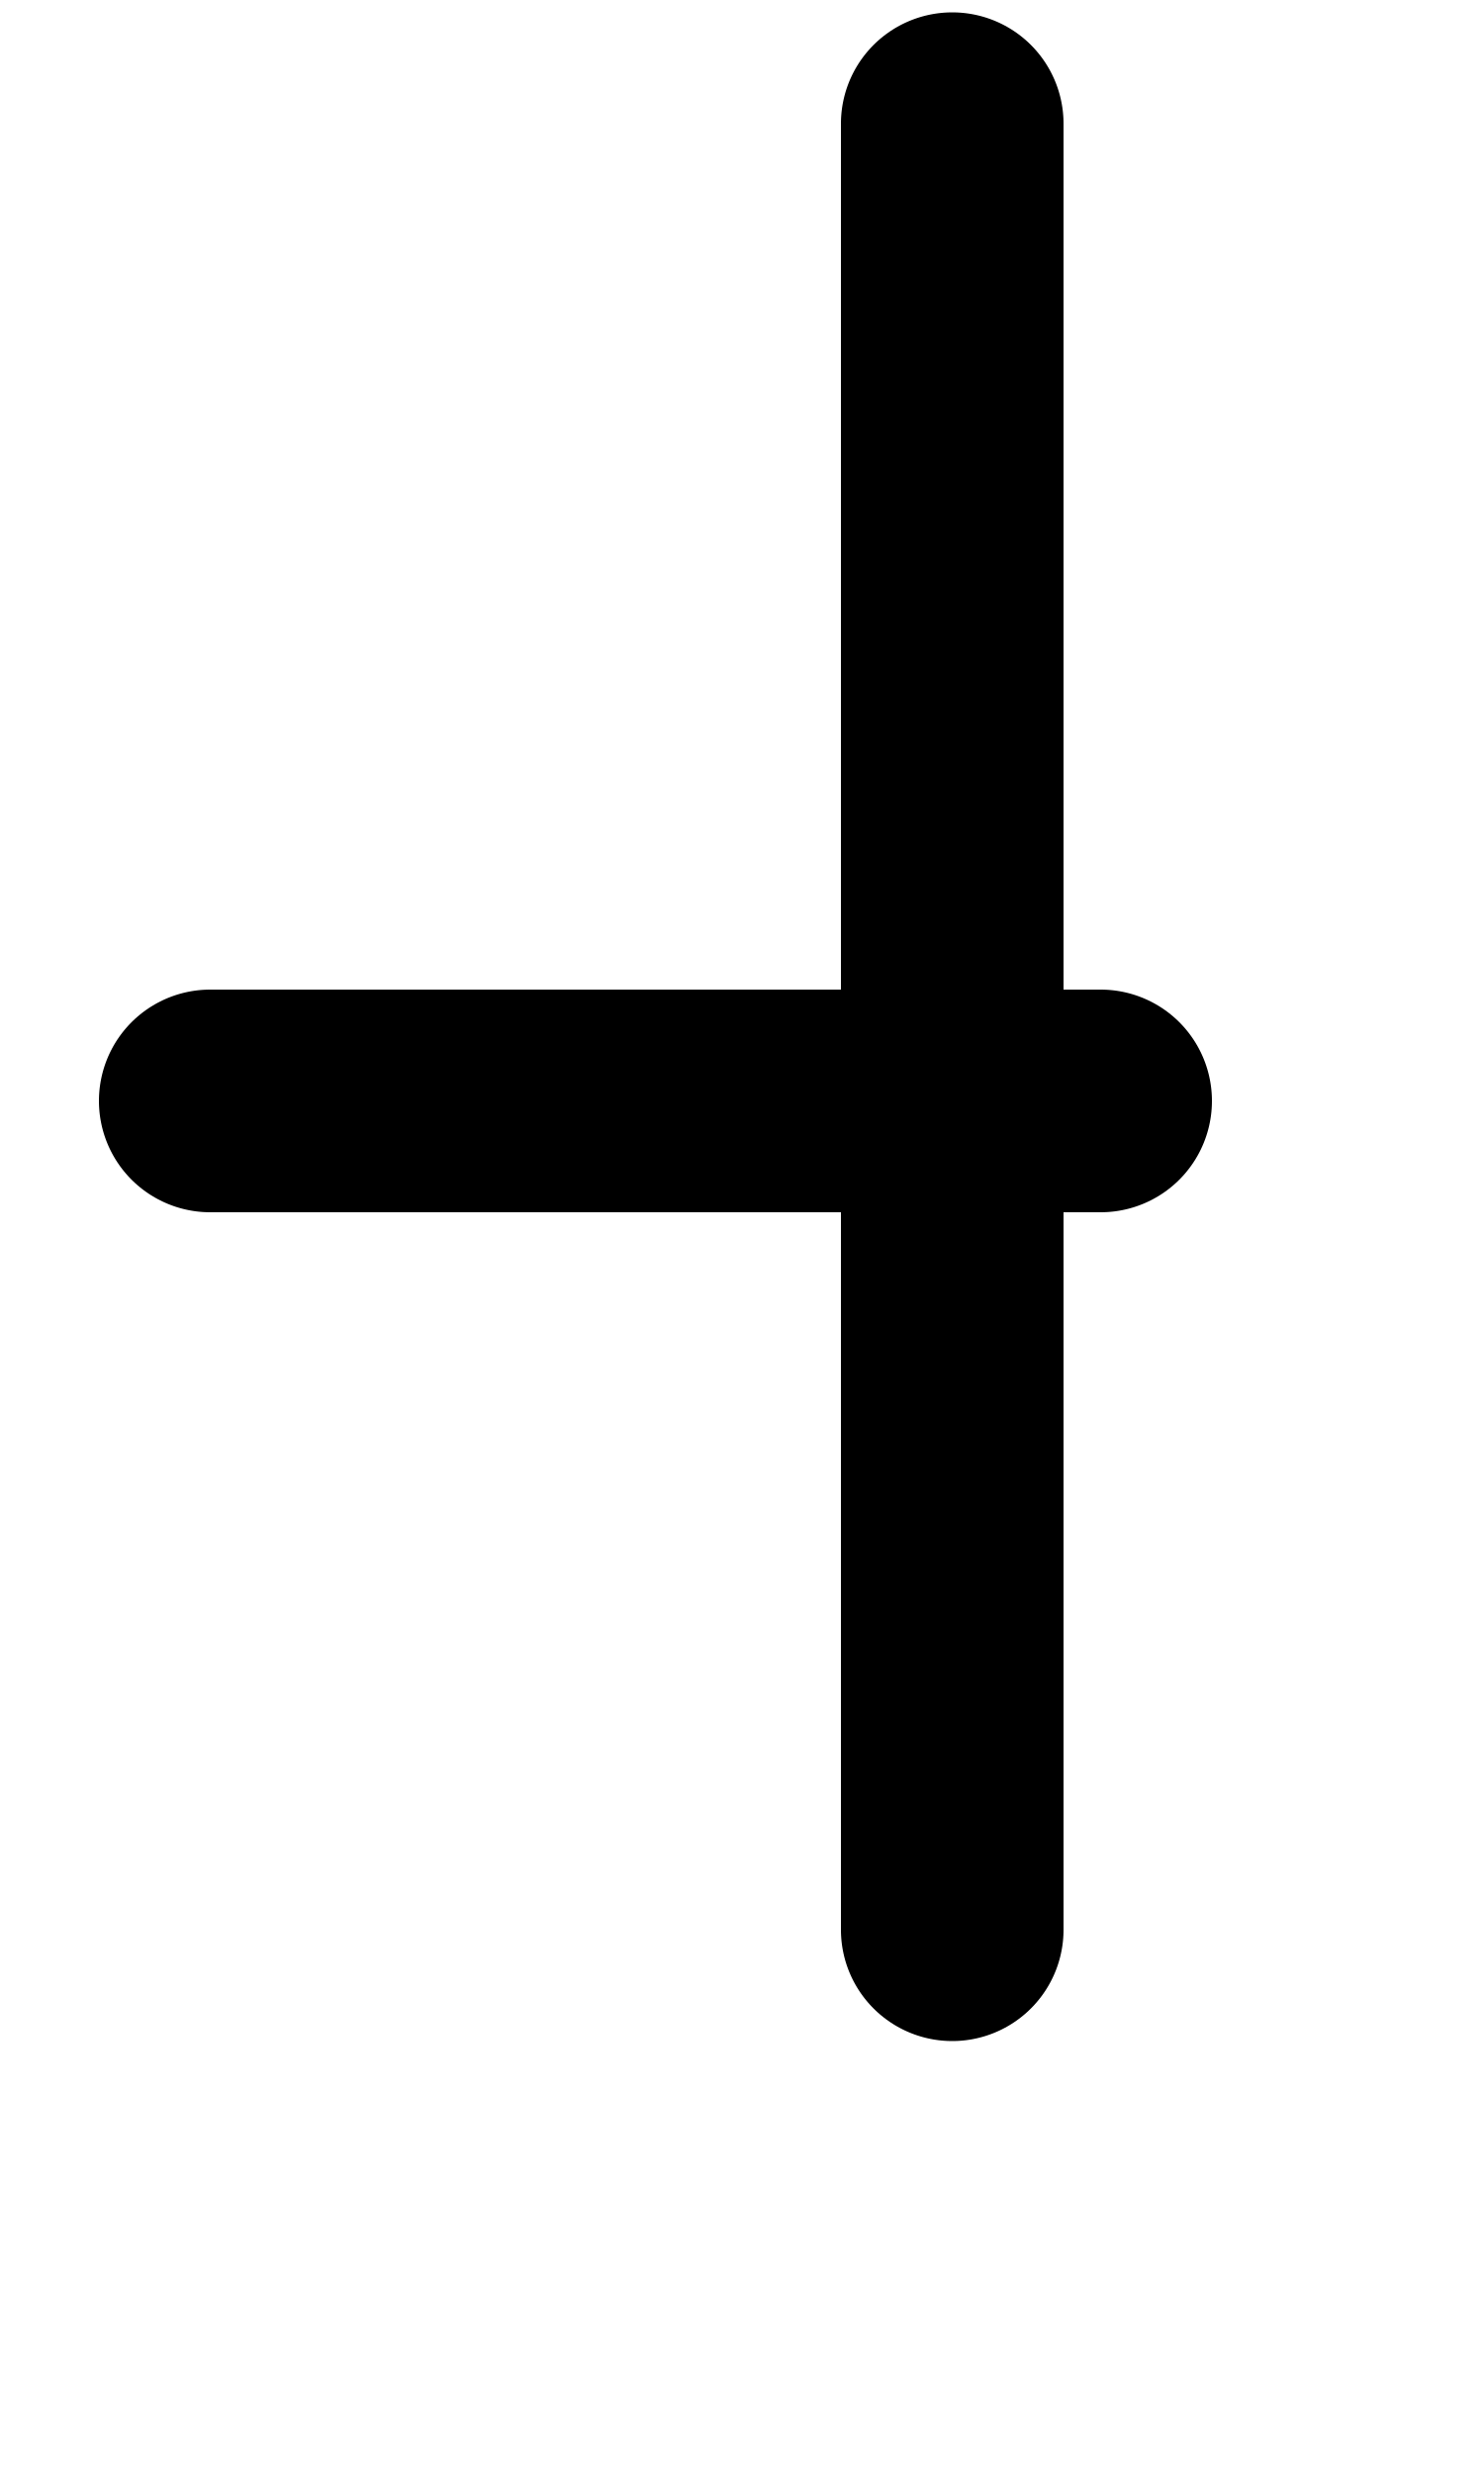
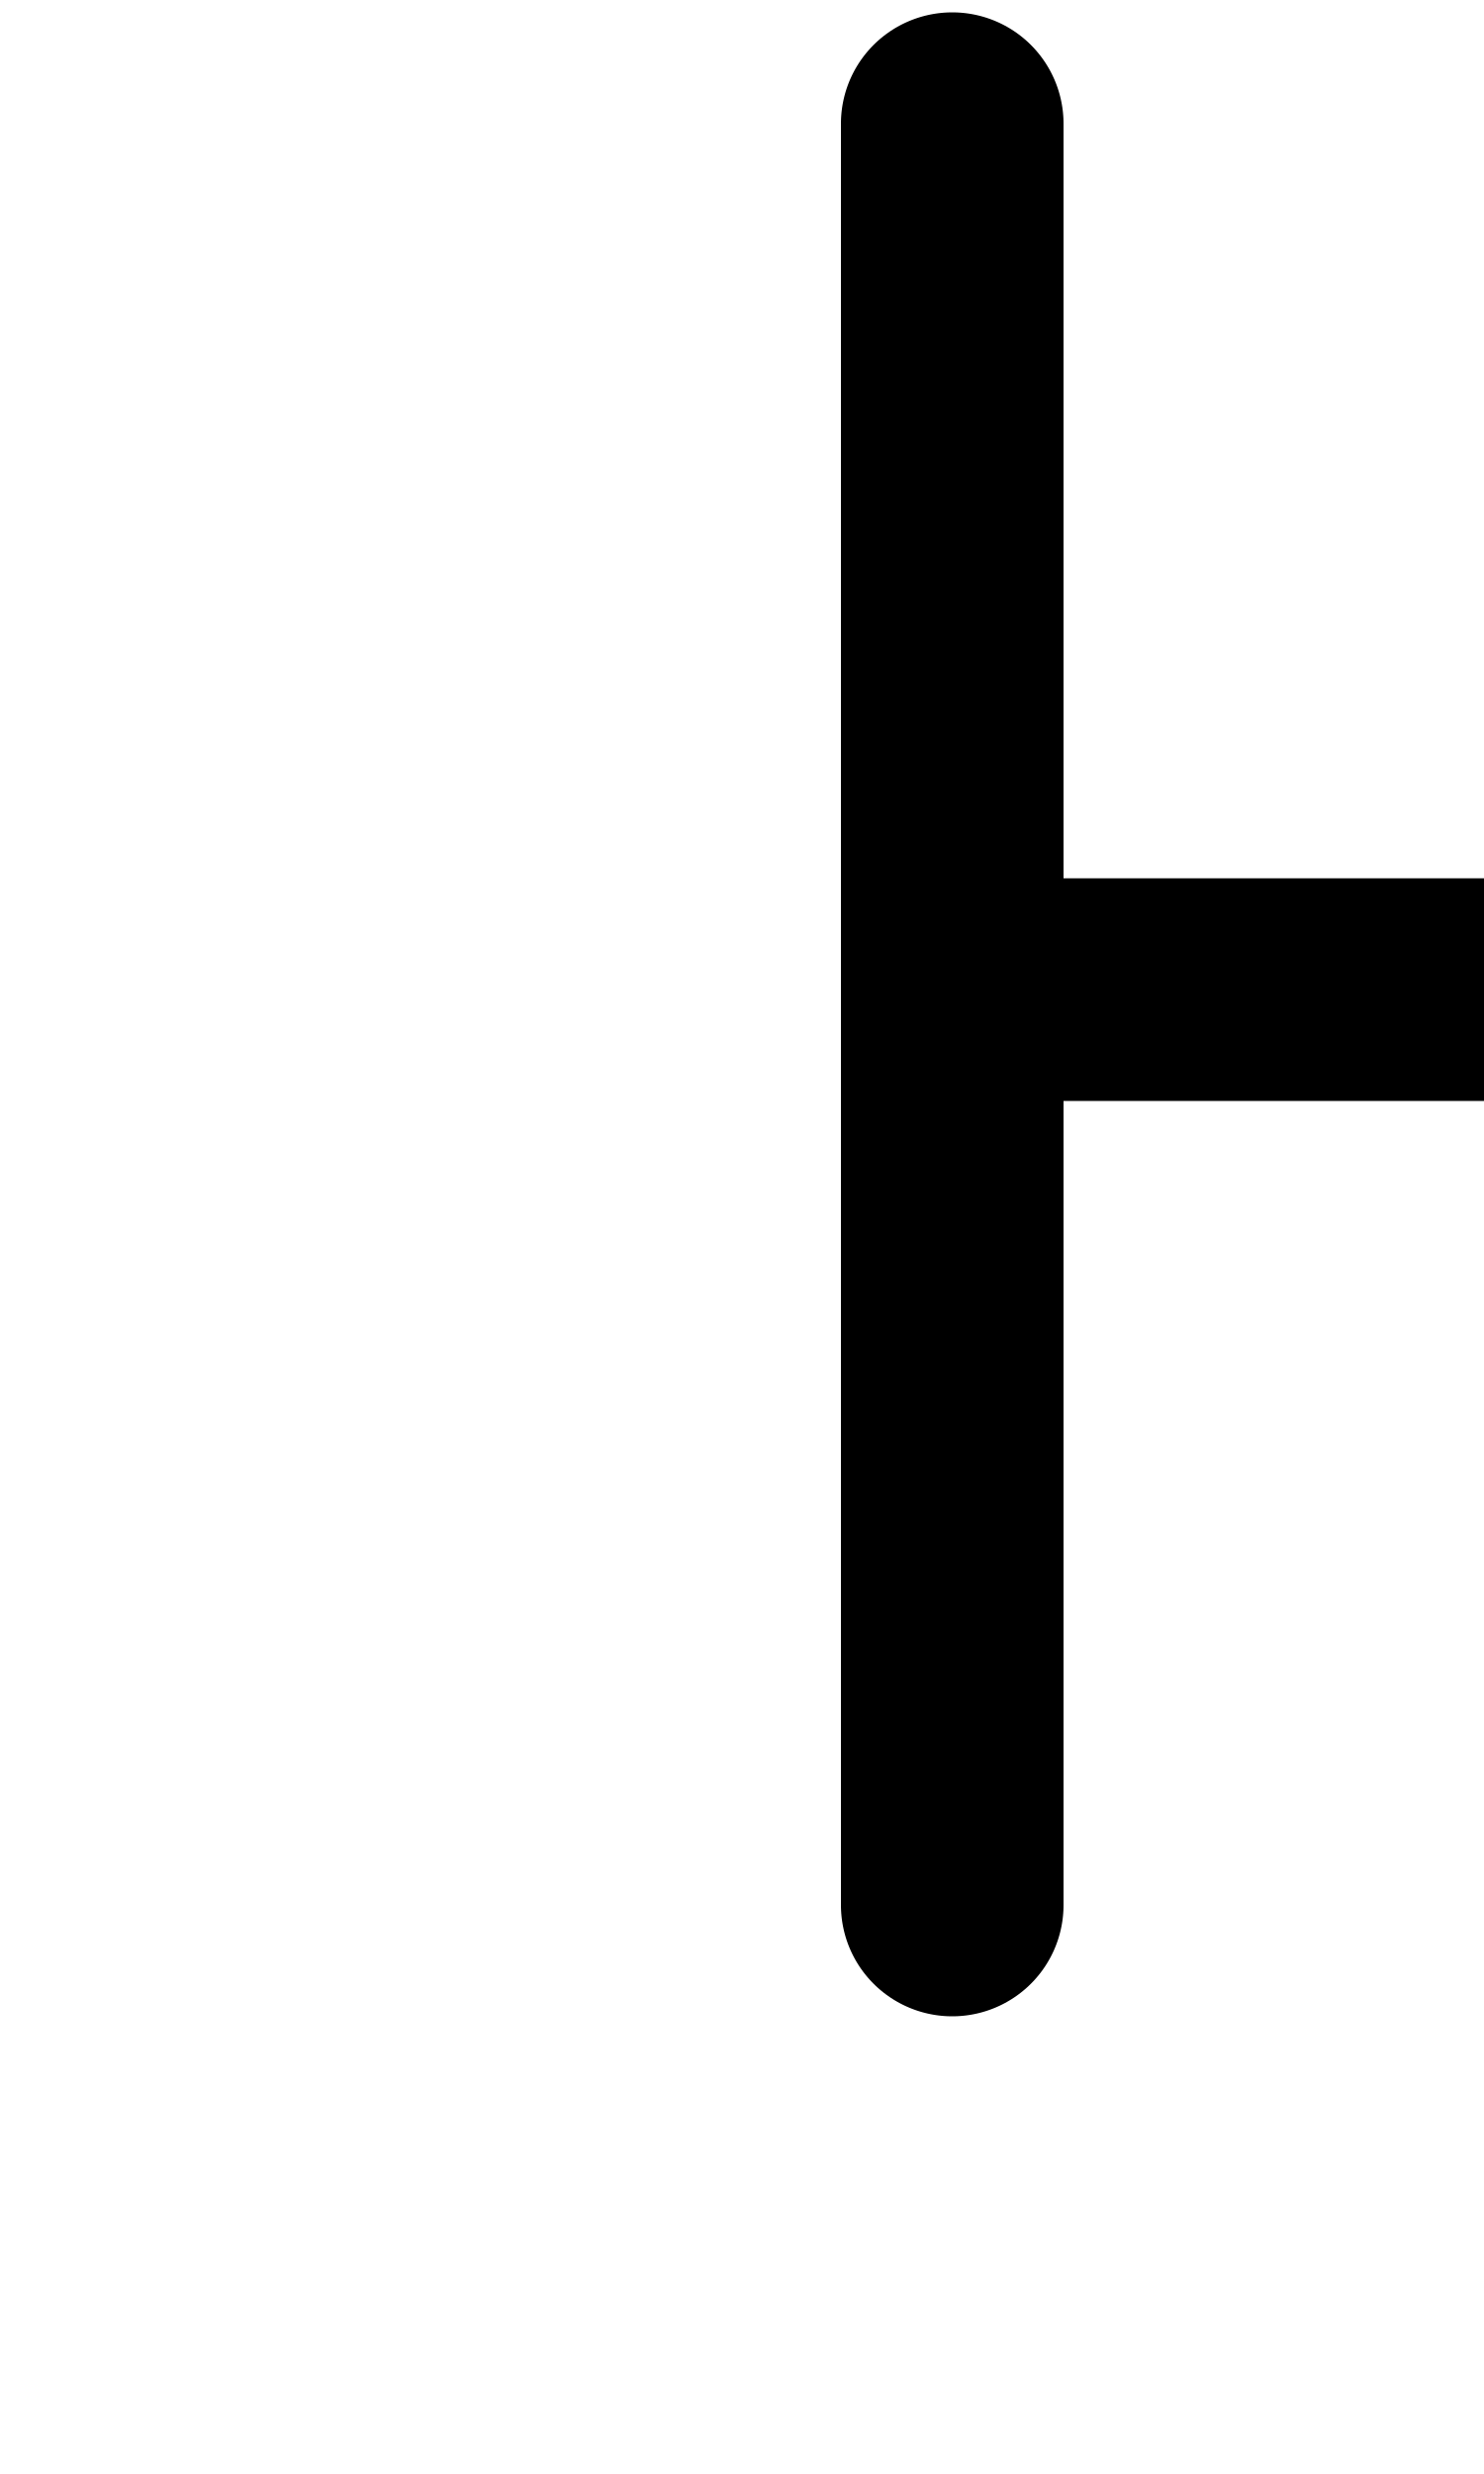
<svg xmlns="http://www.w3.org/2000/svg" viewBox="0 0 600.000 1000" width="600.000" height="1000">
-   <path d="M 340.014 781.104 L 340.054 782.208 L 340.122 783.310 L 340.217 784.411 L 340.338 785.508 L 340.487 786.603 L 340.663 787.693 L 340.865 788.779 L 341.093 789.860 L 341.349 790.934 L 341.630 792.002 L 341.938 793.063 L 342.271 794.116 L 342.631 795.160 L 343.015 796.195 L 343.425 797.221 L 343.861 798.236 L 344.320 799.240 L 344.805 800.233 L 345.314 801.213 L 345.846 802.180 L 346.402 803.135 L 346.982 804.075 L 347.584 805.001 L 348.209 805.911 L 348.856 806.806 L 349.524 807.685 L 350.215 808.548 L 350.926 809.393 L 351.657 810.220 L 352.409 811.029 L 353.180 811.820 L 353.971 812.591 L 354.780 813.343 L 355.607 814.074 L 356.452 814.785 L 357.315 815.476 L 358.194 816.144 L 359.089 816.791 L 359.999 817.416 L 360.925 818.018 L 361.865 818.598 L 362.820 819.154 L 363.787 819.686 L 364.767 820.195 L 365.760 820.680 L 366.764 821.139 L 367.779 821.575 L 368.805 821.985 L 369.840 822.369 L 370.884 822.729 L 371.937 823.062 L 372.998 823.370 L 374.066 823.651 L 375.140 823.907 L 376.221 824.135 L 377.307 824.337 L 378.397 824.513 L 379.492 824.662 L 380.589 824.783 L 381.690 824.878 L 382.792 824.946 L 383.896 824.986 L 385.000 825.000 L 386.104 824.986 L 387.208 824.946 L 388.310 824.878 L 389.411 824.783 L 390.508 824.662 L 391.603 824.513 L 392.693 824.337 L 393.779 824.135 L 394.860 823.907 L 395.934 823.651 L 397.002 823.370 L 398.063 823.062 L 399.116 822.729 L 400.160 822.369 L 401.195 821.985 L 402.221 821.575 L 403.236 821.139 L 404.240 820.680 L 405.233 820.195 L 406.213 819.686 L 407.180 819.154 L 408.135 818.598 L 409.075 818.018 L 410.001 817.416 L 410.911 816.791 L 411.806 816.144 L 412.685 815.476 L 413.548 814.785 L 414.393 814.074 L 415.220 813.343 L 416.029 812.591 L 416.820 811.820 L 417.591 811.029 L 418.343 810.220 L 419.074 809.393 L 419.785 808.548 L 420.476 807.685 L 421.144 806.806 L 421.791 805.911 L 422.416 805.001 L 423.018 804.075 L 423.598 803.135 L 424.154 802.180 L 424.686 801.213 L 425.195 800.233 L 425.680 799.240 L 426.139 798.236 L 426.575 797.221 L 426.985 796.195 L 427.369 795.160 L 427.729 794.116 L 428.062 793.063 L 428.370 792.002 L 428.651 790.934 L 428.907 789.860 L 429.135 788.779 L 429.337 787.693 L 429.513 786.603 L 429.662 785.508 L 429.783 784.411 L 429.878 783.310 L 429.946 782.208 L 429.986 781.104 L 430.000 780.000 L 430.000 490.000 L 445.000 490.000 L 446.104 489.986 L 447.208 489.946 L 448.310 489.878 L 449.411 489.783 L 450.508 489.662 L 451.603 489.513 L 452.693 489.337 L 453.779 489.135 L 454.860 488.907 L 455.934 488.651 L 457.002 488.370 L 458.063 488.062 L 459.116 487.729 L 460.160 487.369 L 461.195 486.985 L 462.221 486.575 L 463.236 486.139 L 464.240 485.680 L 465.233 485.195 L 466.213 484.686 L 467.180 484.154 L 468.135 483.598 L 469.075 483.018 L 470.001 482.416 L 470.911 481.791 L 471.806 481.144 L 472.685 480.476 L 473.548 479.785 L 474.393 479.074 L 475.220 478.343 L 476.029 477.591 L 476.820 476.820 L 477.591 476.029 L 478.343 475.220 L 479.074 474.393 L 479.785 473.548 L 480.476 472.685 L 481.144 471.806 L 481.791 470.911 L 482.416 470.001 L 483.018 469.075 L 483.598 468.135 L 484.154 467.180 L 484.686 466.213 L 485.195 465.233 L 485.680 464.240 L 486.139 463.236 L 486.575 462.221 L 486.985 461.195 L 487.369 460.160 L 487.729 459.116 L 488.062 458.063 L 488.370 457.002 L 488.651 455.934 L 488.907 454.860 L 489.135 453.779 L 489.337 452.693 L 489.513 451.603 L 489.662 450.508 L 489.783 449.411 L 489.878 448.310 L 489.946 447.208 L 489.986 446.104 L 490.000 445.000 L 489.986 443.896 L 489.946 442.792 L 489.878 441.690 L 489.783 440.589 L 489.662 439.492 L 489.513 438.397 L 489.337 437.307 L 489.135 436.221 L 488.907 435.140 L 488.651 434.066 L 488.370 432.998 L 488.062 431.937 L 487.729 430.884 L 487.369 429.840 L 486.985 428.805 L 486.575 427.779 L 486.139 426.764 L 485.680 425.760 L 485.195 424.767 L 484.686 423.787 L 484.154 422.820 L 483.598 421.865 L 483.018 420.925 L 482.416 419.999 L 481.791 419.089 L 481.144 418.194 L 480.476 417.315 L 479.785 416.452 L 479.074 415.607 L 478.343 414.780 L 477.591 413.971 L 476.820 413.180 L 476.029 412.409 L 475.220 411.657 L 474.393 410.926 L 473.548 410.215 L 472.685 409.524 L 471.806 408.856 L 470.911 408.209 L 470.001 407.584 L 469.075 406.982 L 468.135 406.402 L 467.180 405.846 L 466.213 405.314 L 465.233 404.805 L 464.240 404.320 L 463.236 403.861 L 462.221 403.425 L 461.195 403.015 L 460.160 402.631 L 459.116 402.271 L 458.063 401.938 L 457.002 401.630 L 455.934 401.349 L 454.860 401.093 L 453.779 400.865 L 452.693 400.663 L 451.603 400.487 L 450.508 400.338 L 449.411 400.217 L 448.310 400.122 L 447.208 400.054 L 446.104 400.014 L 445.000 400.000 L 430.000 400.000 L 430.000 50.000 L 429.986 48.896 L 429.946 47.792 L 429.878 46.690 L 429.783 45.589 L 429.662 44.492 L 429.513 43.397 L 429.337 42.307 L 429.135 41.221 L 428.907 40.140 L 428.651 39.066 L 428.370 37.998 L 428.062 36.937 L 427.729 35.884 L 427.369 34.840 L 426.985 33.805 L 426.575 32.779 L 426.139 31.764 L 425.680 30.760 L 425.195 29.767 L 424.686 28.787 L 424.154 27.820 L 423.598 26.865 L 423.018 25.925 L 422.416 24.999 L 421.791 24.089 L 421.144 23.194 L 420.476 22.315 L 419.785 21.452 L 419.074 20.607 L 418.343 19.780 L 417.591 18.971 L 416.820 18.180 L 416.029 17.409 L 415.220 16.657 L 414.393 15.926 L 413.548 15.215 L 412.685 14.524 L 411.806 13.856 L 410.911 13.209 L 410.001 12.584 L 409.075 11.982 L 408.135 11.402 L 407.180 10.846 L 406.213 10.314 L 405.233 9.805 L 404.240 9.320 L 403.236 8.861 L 402.221 8.425 L 401.195 8.015 L 400.160 7.631 L 399.116 7.271 L 398.063 6.938 L 397.002 6.630 L 395.934 6.349 L 394.860 6.093 L 393.779 5.865 L 392.693 5.663 L 391.603 5.487 L 390.508 5.338 L 389.411 5.217 L 388.310 5.122 L 387.208 5.054 L 386.104 5.014 L 385.000 5.000 L 383.896 5.014 L 382.792 5.054 L 381.690 5.122 L 380.589 5.217 L 379.492 5.338 L 378.397 5.487 L 377.307 5.663 L 376.221 5.865 L 375.140 6.093 L 374.066 6.349 L 372.998 6.630 L 371.937 6.938 L 370.884 7.271 L 369.840 7.631 L 368.805 8.015 L 367.779 8.425 L 366.764 8.861 L 365.760 9.320 L 364.767 9.805 L 363.787 10.314 L 362.820 10.846 L 361.865 11.402 L 360.925 11.982 L 359.999 12.584 L 359.089 13.209 L 358.194 13.856 L 357.315 14.524 L 356.452 15.215 L 355.607 15.926 L 354.780 16.657 L 353.971 17.409 L 353.180 18.180 L 352.409 18.971 L 351.657 19.780 L 350.926 20.607 L 350.215 21.452 L 349.524 22.315 L 348.856 23.194 L 348.209 24.089 L 347.584 24.999 L 346.982 25.925 L 346.402 26.865 L 345.846 27.820 L 345.314 28.787 L 344.805 29.767 L 344.320 30.760 L 343.861 31.764 L 343.425 32.779 L 343.015 33.805 L 342.631 34.840 L 342.271 35.884 L 341.938 36.937 L 341.630 37.998 L 341.349 39.066 L 341.093 40.140 L 340.865 41.221 L 340.663 42.307 L 340.487 43.397 L 340.338 44.492 L 340.217 45.589 L 340.122 46.690 L 340.054 47.792 L 340.014 48.896 L 340.000 50.000 L 340.000 400.000 L 85.000 400.000 L 83.896 400.014 L 82.792 400.054 L 81.690 400.122 L 80.589 400.217 L 79.492 400.338 L 78.397 400.487 L 77.307 400.663 L 76.221 400.865 L 75.140 401.093 L 74.066 401.349 L 72.998 401.630 L 71.937 401.938 L 70.884 402.271 L 69.840 402.631 L 68.805 403.015 L 67.779 403.425 L 66.764 403.861 L 65.760 404.320 L 64.767 404.805 L 63.787 405.314 L 62.820 405.846 L 61.865 406.402 L 60.925 406.982 L 59.999 407.584 L 59.089 408.209 L 58.194 408.856 L 57.315 409.524 L 56.452 410.215 L 55.607 410.926 L 54.780 411.657 L 53.971 412.409 L 53.180 413.180 L 52.409 413.971 L 51.657 414.780 L 50.926 415.607 L 50.215 416.452 L 49.524 417.315 L 48.856 418.194 L 48.209 419.089 L 47.584 419.999 L 46.982 420.925 L 46.402 421.865 L 45.846 422.820 L 45.314 423.787 L 44.805 424.767 L 44.320 425.760 L 43.861 426.764 L 43.425 427.779 L 43.015 428.805 L 42.631 429.840 L 42.271 430.884 L 41.938 431.937 L 41.630 432.998 L 41.349 434.066 L 41.093 435.140 L 40.865 436.221 L 40.663 437.307 L 40.487 438.397 L 40.338 439.492 L 40.217 440.589 L 40.122 441.690 L 40.054 442.792 L 40.014 443.896 L 40.000 445.000 L 40.014 446.104 L 40.054 447.208 L 40.122 448.310 L 40.217 449.411 L 40.338 450.508 L 40.487 451.603 L 40.663 452.693 L 40.865 453.779 L 41.093 454.860 L 41.349 455.934 L 41.630 457.002 L 41.938 458.063 L 42.271 459.116 L 42.631 460.160 L 43.015 461.195 L 43.425 462.221 L 43.861 463.236 L 44.320 464.240 L 44.805 465.233 L 45.314 466.213 L 45.846 467.180 L 46.402 468.135 L 46.982 469.075 L 47.584 470.001 L 48.209 470.911 L 48.856 471.806 L 49.524 472.685 L 50.215 473.548 L 50.926 474.393 L 51.657 475.220 L 52.409 476.029 L 53.180 476.820 L 53.971 477.591 L 54.780 478.343 L 55.607 479.074 L 56.452 479.785 L 57.315 480.476 L 58.194 481.144 L 59.089 481.791 L 59.999 482.416 L 60.925 483.018 L 61.865 483.598 L 62.820 484.154 L 63.787 484.686 L 64.767 485.195 L 65.760 485.680 L 66.764 486.139 L 67.779 486.575 L 68.805 486.985 L 69.840 487.369 L 70.884 487.729 L 71.937 488.062 L 72.998 488.370 L 74.066 488.651 L 75.140 488.907 L 76.221 489.135 L 77.307 489.337 L 78.397 489.513 L 79.492 489.662 L 80.589 489.783 L 81.690 489.878 L 82.792 489.946 L 83.896 489.986 L 85.000 490.000 L 340.000 490.000 L 340.000 780.000 L 340.014 781.104 Z" fill="black" fill-rule="evenodd" />
+   <path d="M 606.104 444.986 L 607.208 444.946 L 608.310 444.878 L 609.411 444.783 L 610.508 444.662 L 611.603 444.513 L 612.693 444.337 L 613.779 444.135 L 614.860 443.907 L 615.934 443.651 L 617.002 443.370 L 618.063 443.062 L 619.116 442.729 L 620.160 442.369 L 621.195 441.985 L 622.221 441.575 L 623.236 441.139 L 624.240 440.680 L 625.233 440.195 L 626.213 439.686 L 627.180 439.154 L 628.135 438.598 L 629.075 438.018 L 630.001 437.416 L 630.911 436.791 L 631.806 436.144 L 632.685 435.476 L 633.548 434.785 L 634.393 434.074 L 635.220 433.343 L 636.029 432.591 L 636.820 431.820 L 637.591 431.029 L 638.343 430.220 L 639.074 429.393 L 639.785 428.548 L 640.476 427.685 L 641.144 426.806 L 641.791 425.911 L 642.416 425.001 L 643.018 424.075 L 643.598 423.135 L 644.154 422.180 L 644.686 421.213 L 645.195 420.233 L 645.680 419.240 L 646.139 418.236 L 646.575 417.221 L 646.985 416.195 L 647.369 415.160 L 647.729 414.116 L 648.062 413.063 L 648.370 412.002 L 648.651 410.934 L 648.907 409.860 L 649.135 408.779 L 649.337 407.693 L 649.513 406.603 L 649.662 405.508 L 649.783 404.411 L 649.878 403.310 L 649.946 402.208 L 649.986 401.104 L 650.000 400.000 L 649.986 398.896 L 649.946 397.792 L 649.878 396.690 L 649.783 395.589 L 649.662 394.492 L 649.513 393.397 L 649.337 392.307 L 649.135 391.221 L 648.907 390.140 L 648.651 389.066 L 648.370 387.998 L 648.062 386.937 L 647.729 385.884 L 647.369 384.840 L 646.985 383.805 L 646.575 382.779 L 646.139 381.764 L 645.680 380.760 L 645.195 379.767 L 644.686 378.787 L 644.154 377.820 L 643.598 376.865 L 643.018 375.925 L 642.416 374.999 L 641.791 374.089 L 641.144 373.194 L 640.476 372.315 L 639.785 371.452 L 639.074 370.607 L 638.343 369.780 L 637.591 368.971 L 636.820 368.180 L 636.029 367.409 L 635.220 366.657 L 634.393 365.926 L 633.548 365.215 L 632.685 364.524 L 631.806 363.856 L 630.911 363.209 L 630.001 362.584 L 629.075 361.982 L 628.135 361.402 L 627.180 360.846 L 626.213 360.314 L 625.233 359.805 L 624.240 359.320 L 623.236 358.861 L 622.221 358.425 L 621.195 358.015 L 620.160 357.631 L 619.116 357.271 L 618.063 356.938 L 617.002 356.630 L 615.934 356.349 L 614.860 356.093 L 613.779 355.865 L 612.693 355.663 L 611.603 355.487 L 610.508 355.338 L 609.411 355.217 L 608.310 355.122 L 607.208 355.054 L 606.104 355.014 L 605.000 355.000 L 430.000 355.000 L 430.000 50.000 L 429.986 48.896 L 429.946 47.792 L 429.878 46.690 L 429.783 45.589 L 429.662 44.492 L 429.513 43.397 L 429.337 42.307 L 429.135 41.221 L 428.907 40.140 L 428.651 39.066 L 428.370 37.998 L 428.062 36.937 L 427.729 35.884 L 427.369 34.840 L 426.985 33.805 L 426.575 32.779 L 426.139 31.764 L 425.680 30.760 L 425.195 29.767 L 424.686 28.787 L 424.154 27.820 L 423.598 26.865 L 423.018 25.925 L 422.416 24.999 L 421.791 24.089 L 421.144 23.194 L 420.476 22.315 L 419.785 21.452 L 419.074 20.607 L 418.343 19.780 L 417.591 18.971 L 416.820 18.180 L 416.029 17.409 L 415.220 16.657 L 414.393 15.926 L 413.548 15.215 L 412.685 14.524 L 411.806 13.856 L 410.911 13.209 L 410.001 12.584 L 409.075 11.982 L 408.135 11.402 L 407.180 10.846 L 406.213 10.314 L 405.233 9.805 L 404.240 9.320 L 403.236 8.861 L 402.221 8.425 L 401.195 8.015 L 400.160 7.631 L 399.116 7.271 L 398.063 6.938 L 397.002 6.630 L 395.934 6.349 L 394.860 6.093 L 393.779 5.865 L 392.693 5.663 L 391.603 5.487 L 390.508 5.338 L 389.411 5.217 L 388.310 5.122 L 387.208 5.054 L 386.104 5.014 L 385.000 5.000 L 383.896 5.014 L 382.792 5.054 L 381.690 5.122 L 380.589 5.217 L 379.492 5.338 L 378.397 5.487 L 377.307 5.663 L 376.221 5.865 L 375.140 6.093 L 374.066 6.349 L 372.998 6.630 L 371.937 6.938 L 370.884 7.271 L 369.840 7.631 L 368.805 8.015 L 367.779 8.425 L 366.764 8.861 L 365.760 9.320 L 364.767 9.805 L 363.787 10.314 L 362.820 10.846 L 361.865 11.402 L 360.925 11.982 L 359.999 12.584 L 359.089 13.209 L 358.194 13.856 L 357.315 14.524 L 356.452 15.215 L 355.607 15.926 L 354.780 16.657 L 353.971 17.409 L 353.180 18.180 L 352.409 18.971 L 351.657 19.780 L 350.926 20.607 L 350.215 21.452 L 349.524 22.315 L 348.856 23.194 L 348.209 24.089 L 347.584 24.999 L 346.982 25.925 L 346.402 26.865 L 345.846 27.820 L 345.314 28.787 L 344.805 29.767 L 344.320 30.760 L 343.861 31.764 L 343.425 32.779 L 343.015 33.805 L 342.631 34.840 L 342.271 35.884 L 341.938 36.937 L 341.630 37.998 L 341.349 39.066 L 341.093 40.140 L 340.865 41.221 L 340.663 42.307 L 340.487 43.397 L 340.338 44.492 L 340.217 45.589 L 340.122 46.690 L 340.054 47.792 L 340.014 48.896 L 340.000 50.000 L 340.000 400.000 L 340.000 770.000 L 340.014 771.104 L 340.054 772.208 L 340.122 773.310 L 340.217 774.411 L 340.338 775.508 L 340.487 776.603 L 340.663 777.693 L 340.865 778.779 L 341.093 779.860 L 341.349 780.934 L 341.630 782.002 L 341.938 783.063 L 342.271 784.116 L 342.631 785.160 L 343.015 786.195 L 343.425 787.221 L 343.861 788.236 L 344.320 789.240 L 344.805 790.233 L 345.314 791.213 L 345.846 792.180 L 346.402 793.135 L 346.982 794.075 L 347.584 795.001 L 348.209 795.911 L 348.856 796.806 L 349.524 797.685 L 350.215 798.548 L 350.926 799.393 L 351.657 800.220 L 352.409 801.029 L 353.180 801.820 L 353.971 802.591 L 354.780 803.343 L 355.607 804.074 L 356.452 804.785 L 357.315 805.476 L 358.194 806.144 L 359.089 806.791 L 359.999 807.416 L 360.925 808.018 L 361.865 808.598 L 362.820 809.154 L 363.787 809.686 L 364.767 810.195 L 365.760 810.680 L 366.764 811.139 L 367.779 811.575 L 368.805 811.985 L 369.840 812.369 L 370.884 812.729 L 371.937 813.062 L 372.998 813.370 L 374.066 813.651 L 375.140 813.907 L 376.221 814.135 L 377.307 814.337 L 378.397 814.513 L 379.492 814.662 L 380.589 814.783 L 381.690 814.878 L 382.792 814.946 L 383.896 814.986 L 385.000 815.000 L 386.104 814.986 L 387.208 814.946 L 388.310 814.878 L 389.411 814.783 L 390.508 814.662 L 391.603 814.513 L 392.693 814.337 L 393.779 814.135 L 394.860 813.907 L 395.934 813.651 L 397.002 813.370 L 398.063 813.062 L 399.116 812.729 L 400.160 812.369 L 401.195 811.985 L 402.221 811.575 L 403.236 811.139 L 404.240 810.680 L 405.233 810.195 L 406.213 809.686 L 407.180 809.154 L 408.135 808.598 L 409.075 808.018 L 410.001 807.416 L 410.911 806.791 L 411.806 806.144 L 412.685 805.476 L 413.548 804.785 L 414.393 804.074 L 415.220 803.343 L 416.029 802.591 L 416.820 801.820 L 417.591 801.029 L 418.343 800.220 L 419.074 799.393 L 419.785 798.548 L 420.476 797.685 L 421.144 796.806 L 421.791 795.911 L 422.416 795.001 L 423.018 794.075 L 423.598 793.135 L 424.154 792.180 L 424.686 791.213 L 425.195 790.233 L 425.680 789.240 L 426.139 788.236 L 426.575 787.221 L 426.985 786.195 L 427.369 785.160 L 427.729 784.116 L 428.062 783.063 L 428.370 782.002 L 428.651 780.934 L 428.907 779.860 L 429.135 778.779 L 429.337 777.693 L 429.513 776.603 L 429.662 775.508 L 429.783 774.411 L 429.878 773.310 L 429.946 772.208 L 429.986 771.104 L 430.000 770.000 L 430.000 445.000 L 605.000 445.000 L 606.104 444.986 Z" fill="black" fill-rule="evenodd" />
</svg>
